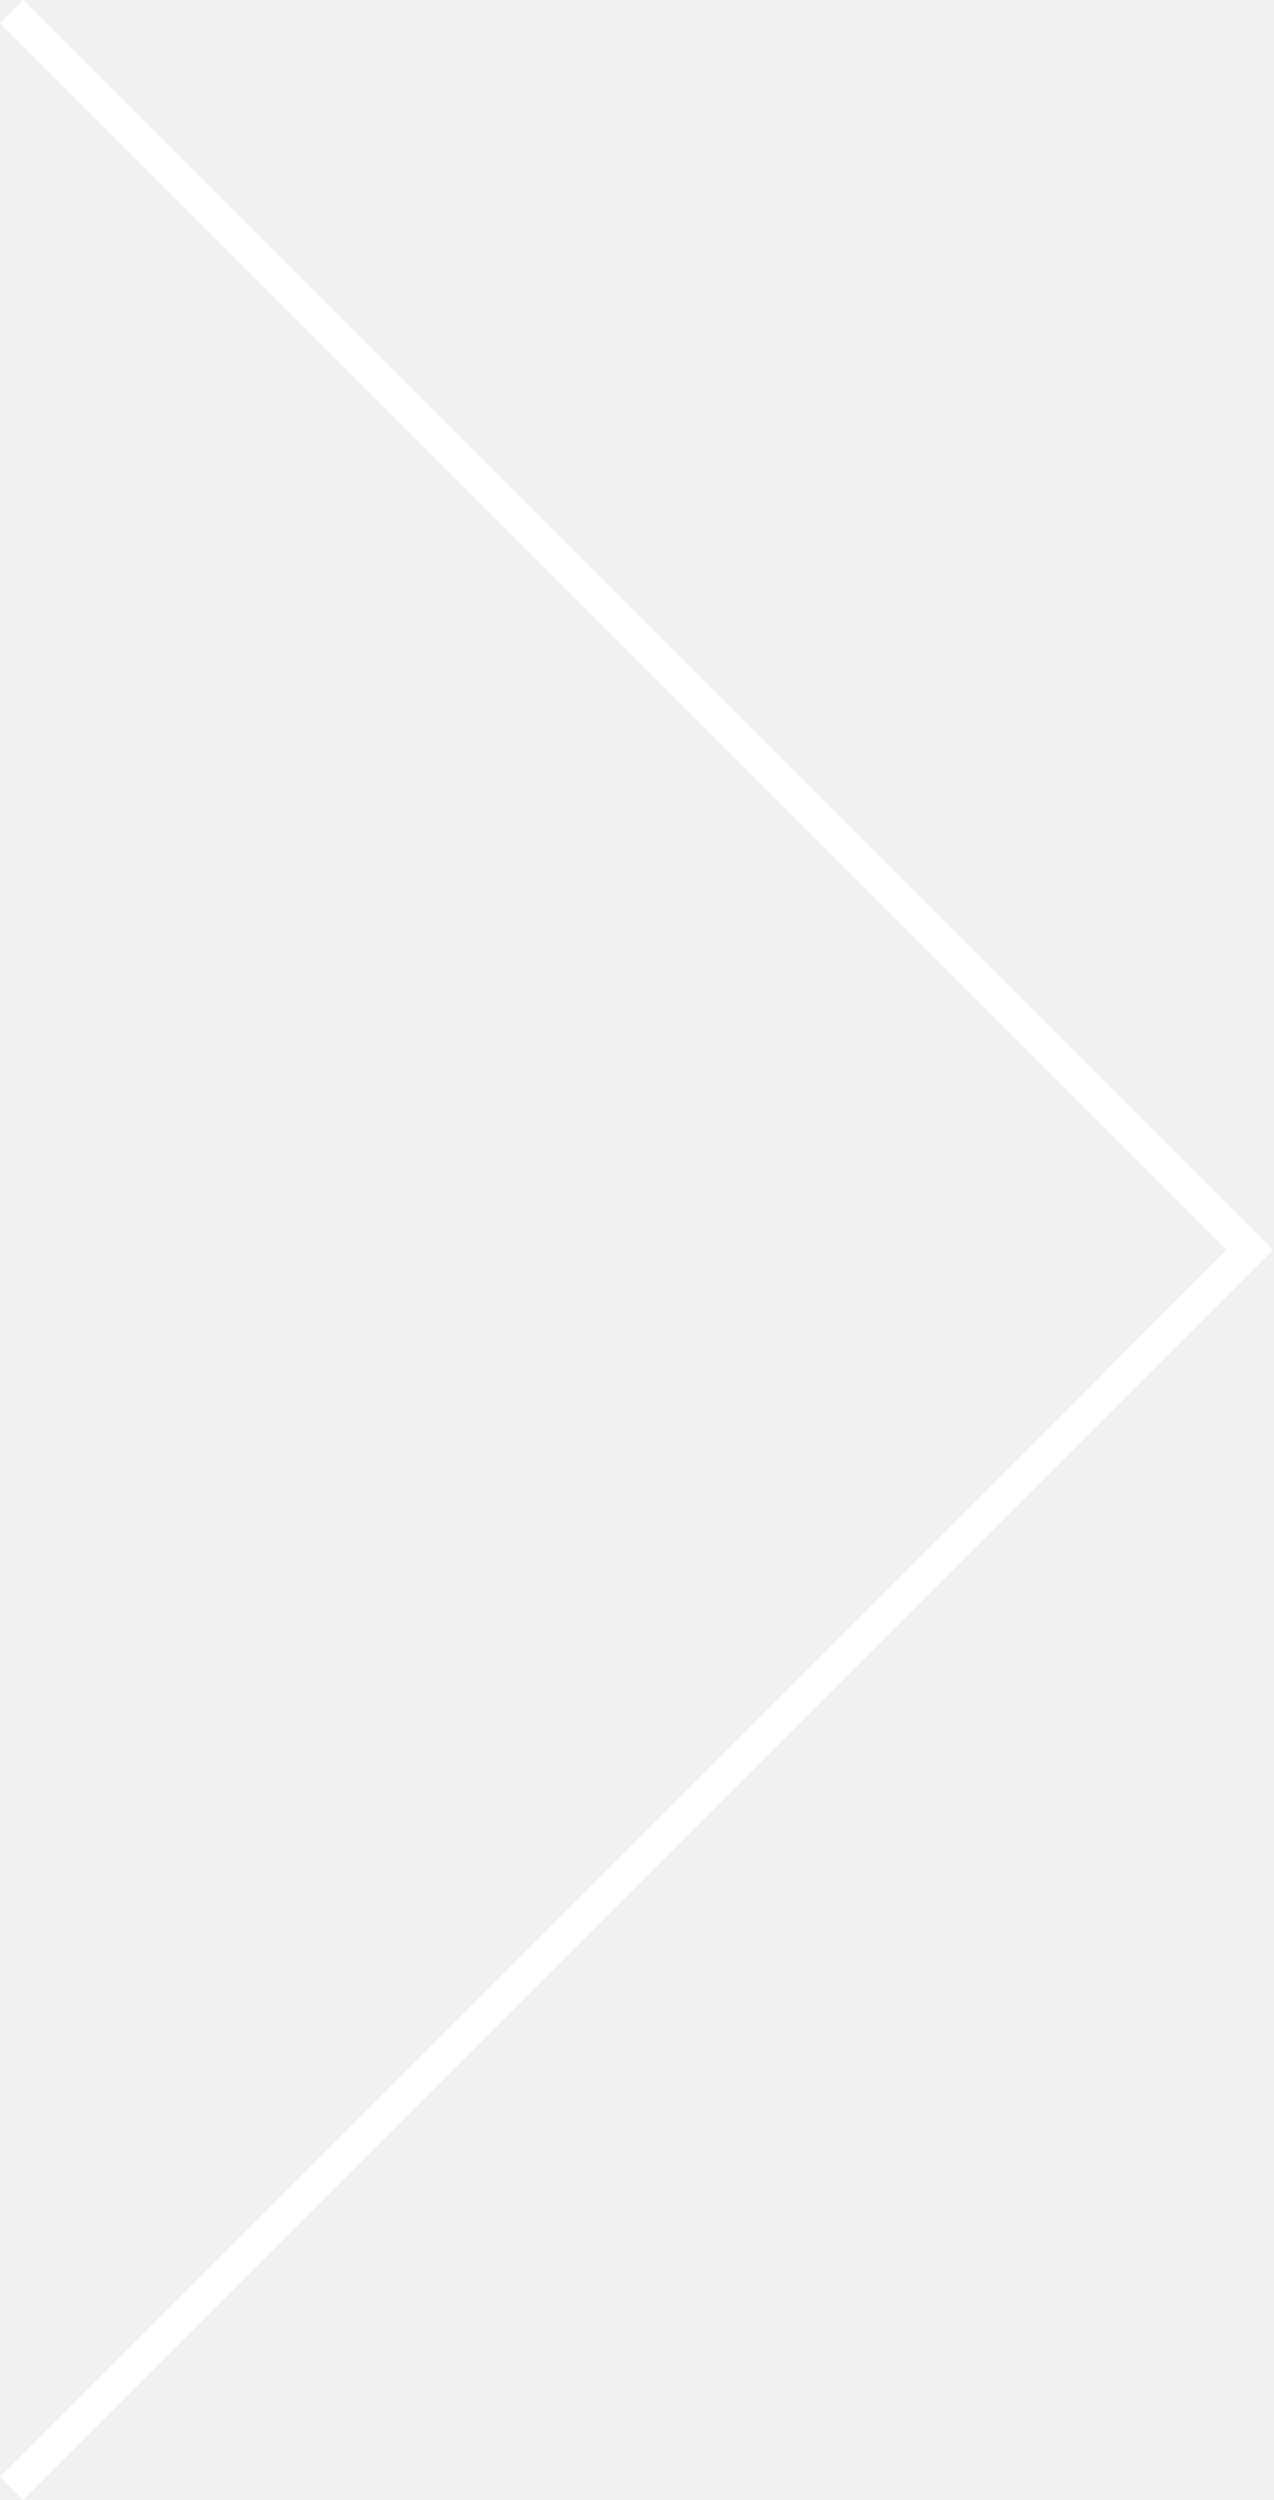
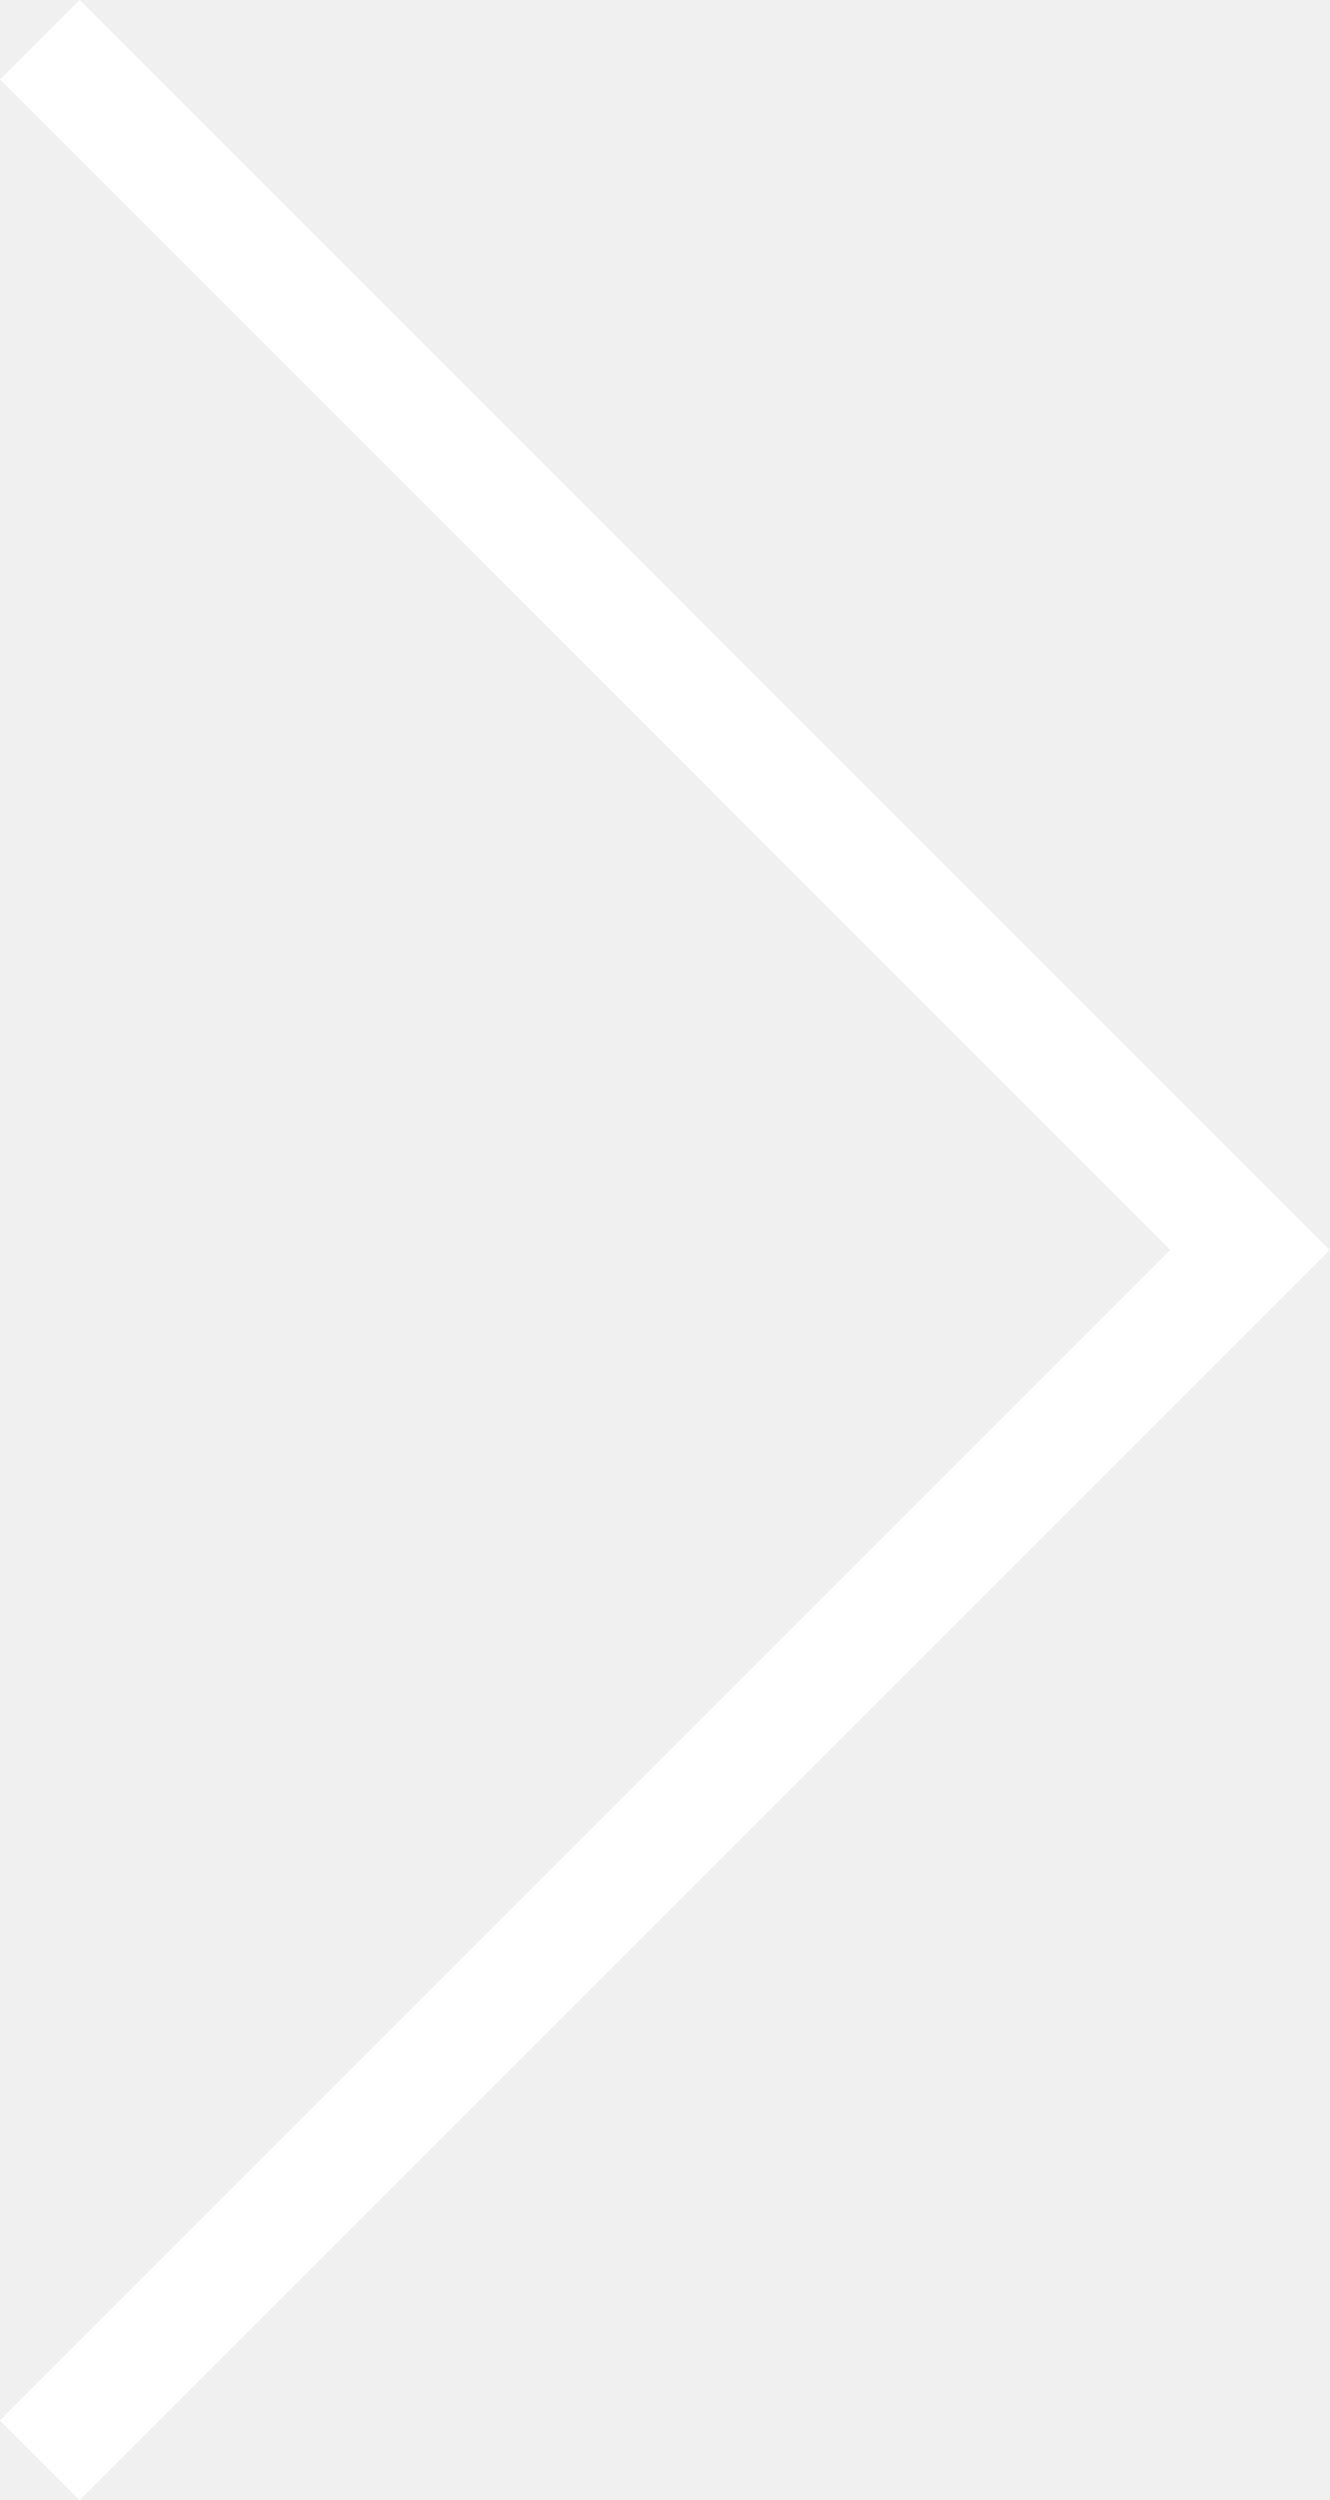
- <svg xmlns="http://www.w3.org/2000/svg" id="Layer_2" data-name="Layer 2" viewBox="0 0 77.31 151.79">
+ <svg xmlns="http://www.w3.org/2000/svg" id="Layer_2" data-name="Layer 2" viewBox="0 0 82.61 155.32">
  <defs>
    <style>
      .cls-1 {
        fill: none;
        stroke: #fff;
        stroke-miterlimit: 10;
-         stroke-width: 2px;
+         stroke-width: 7px;
      }
    </style>
  </defs>
  <g id="Layer_1-2" data-name="Layer 1">
-     <polyline class="cls-1" points=".71 .71 75.89 75.89 .71 151.08" />
+     <polyline class="cls-1" points="2.48 2.47 77.66 77.66 2.47 152.85" />
  </g>
</svg>
